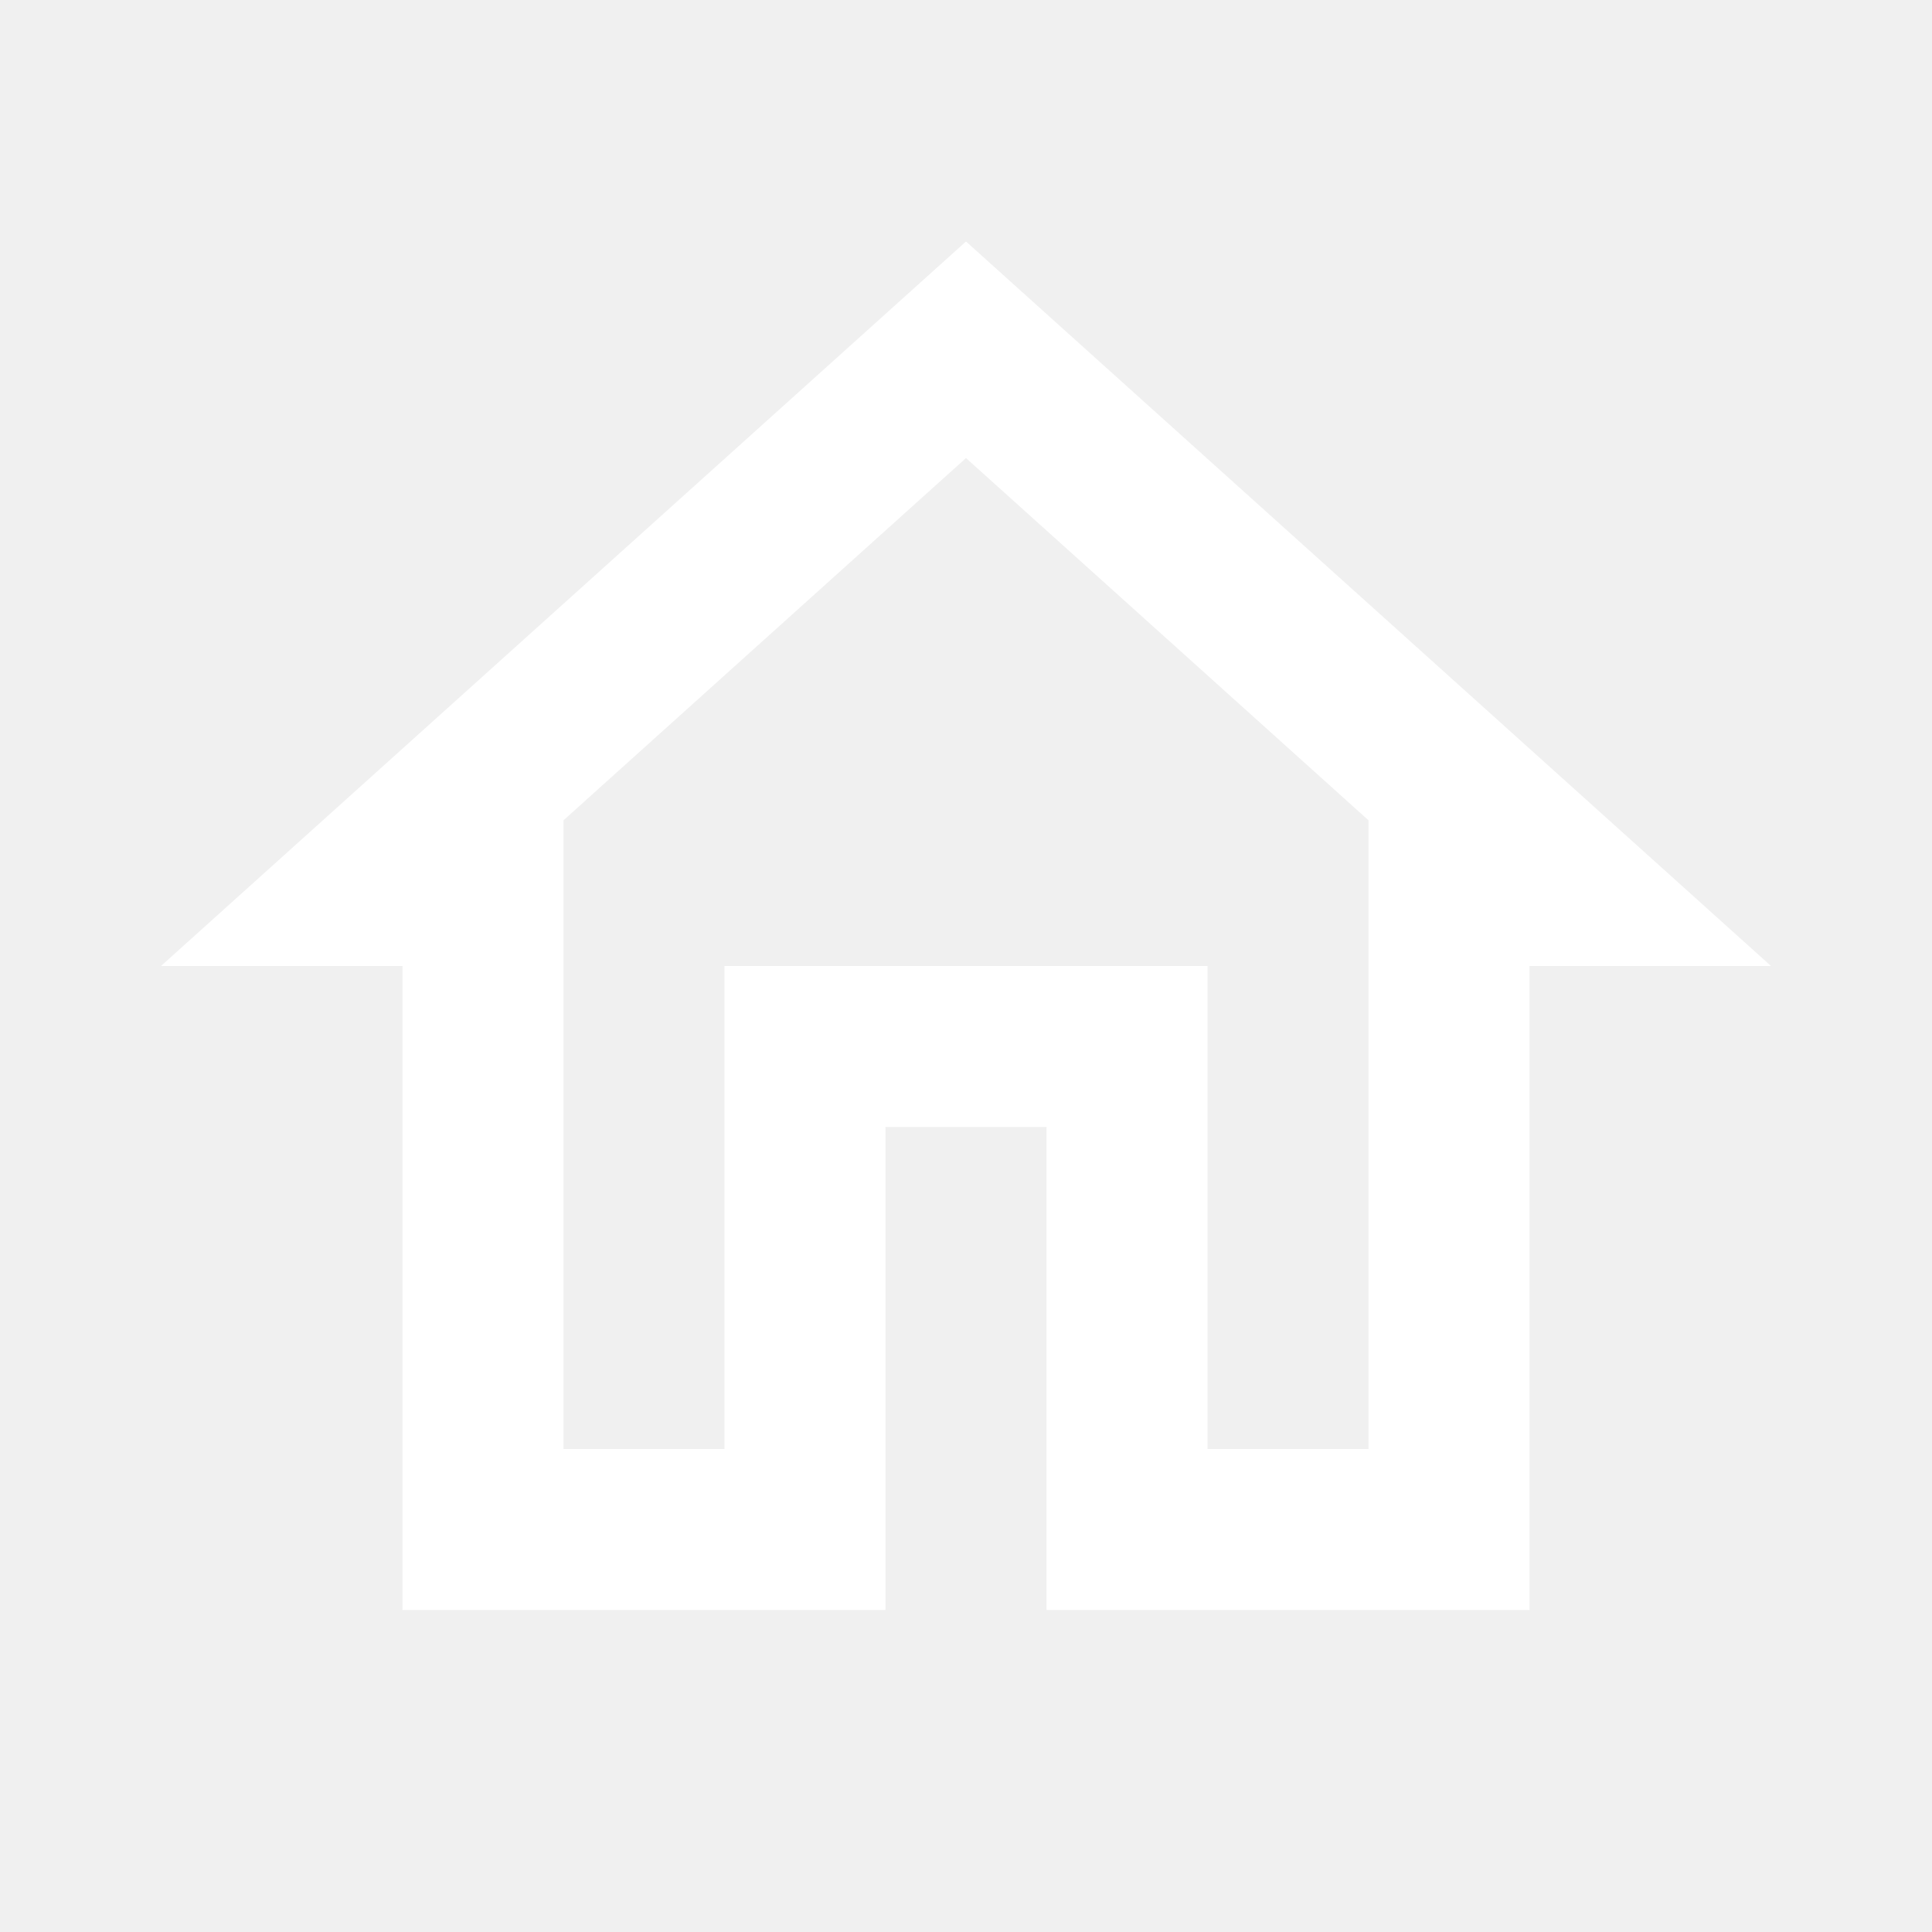
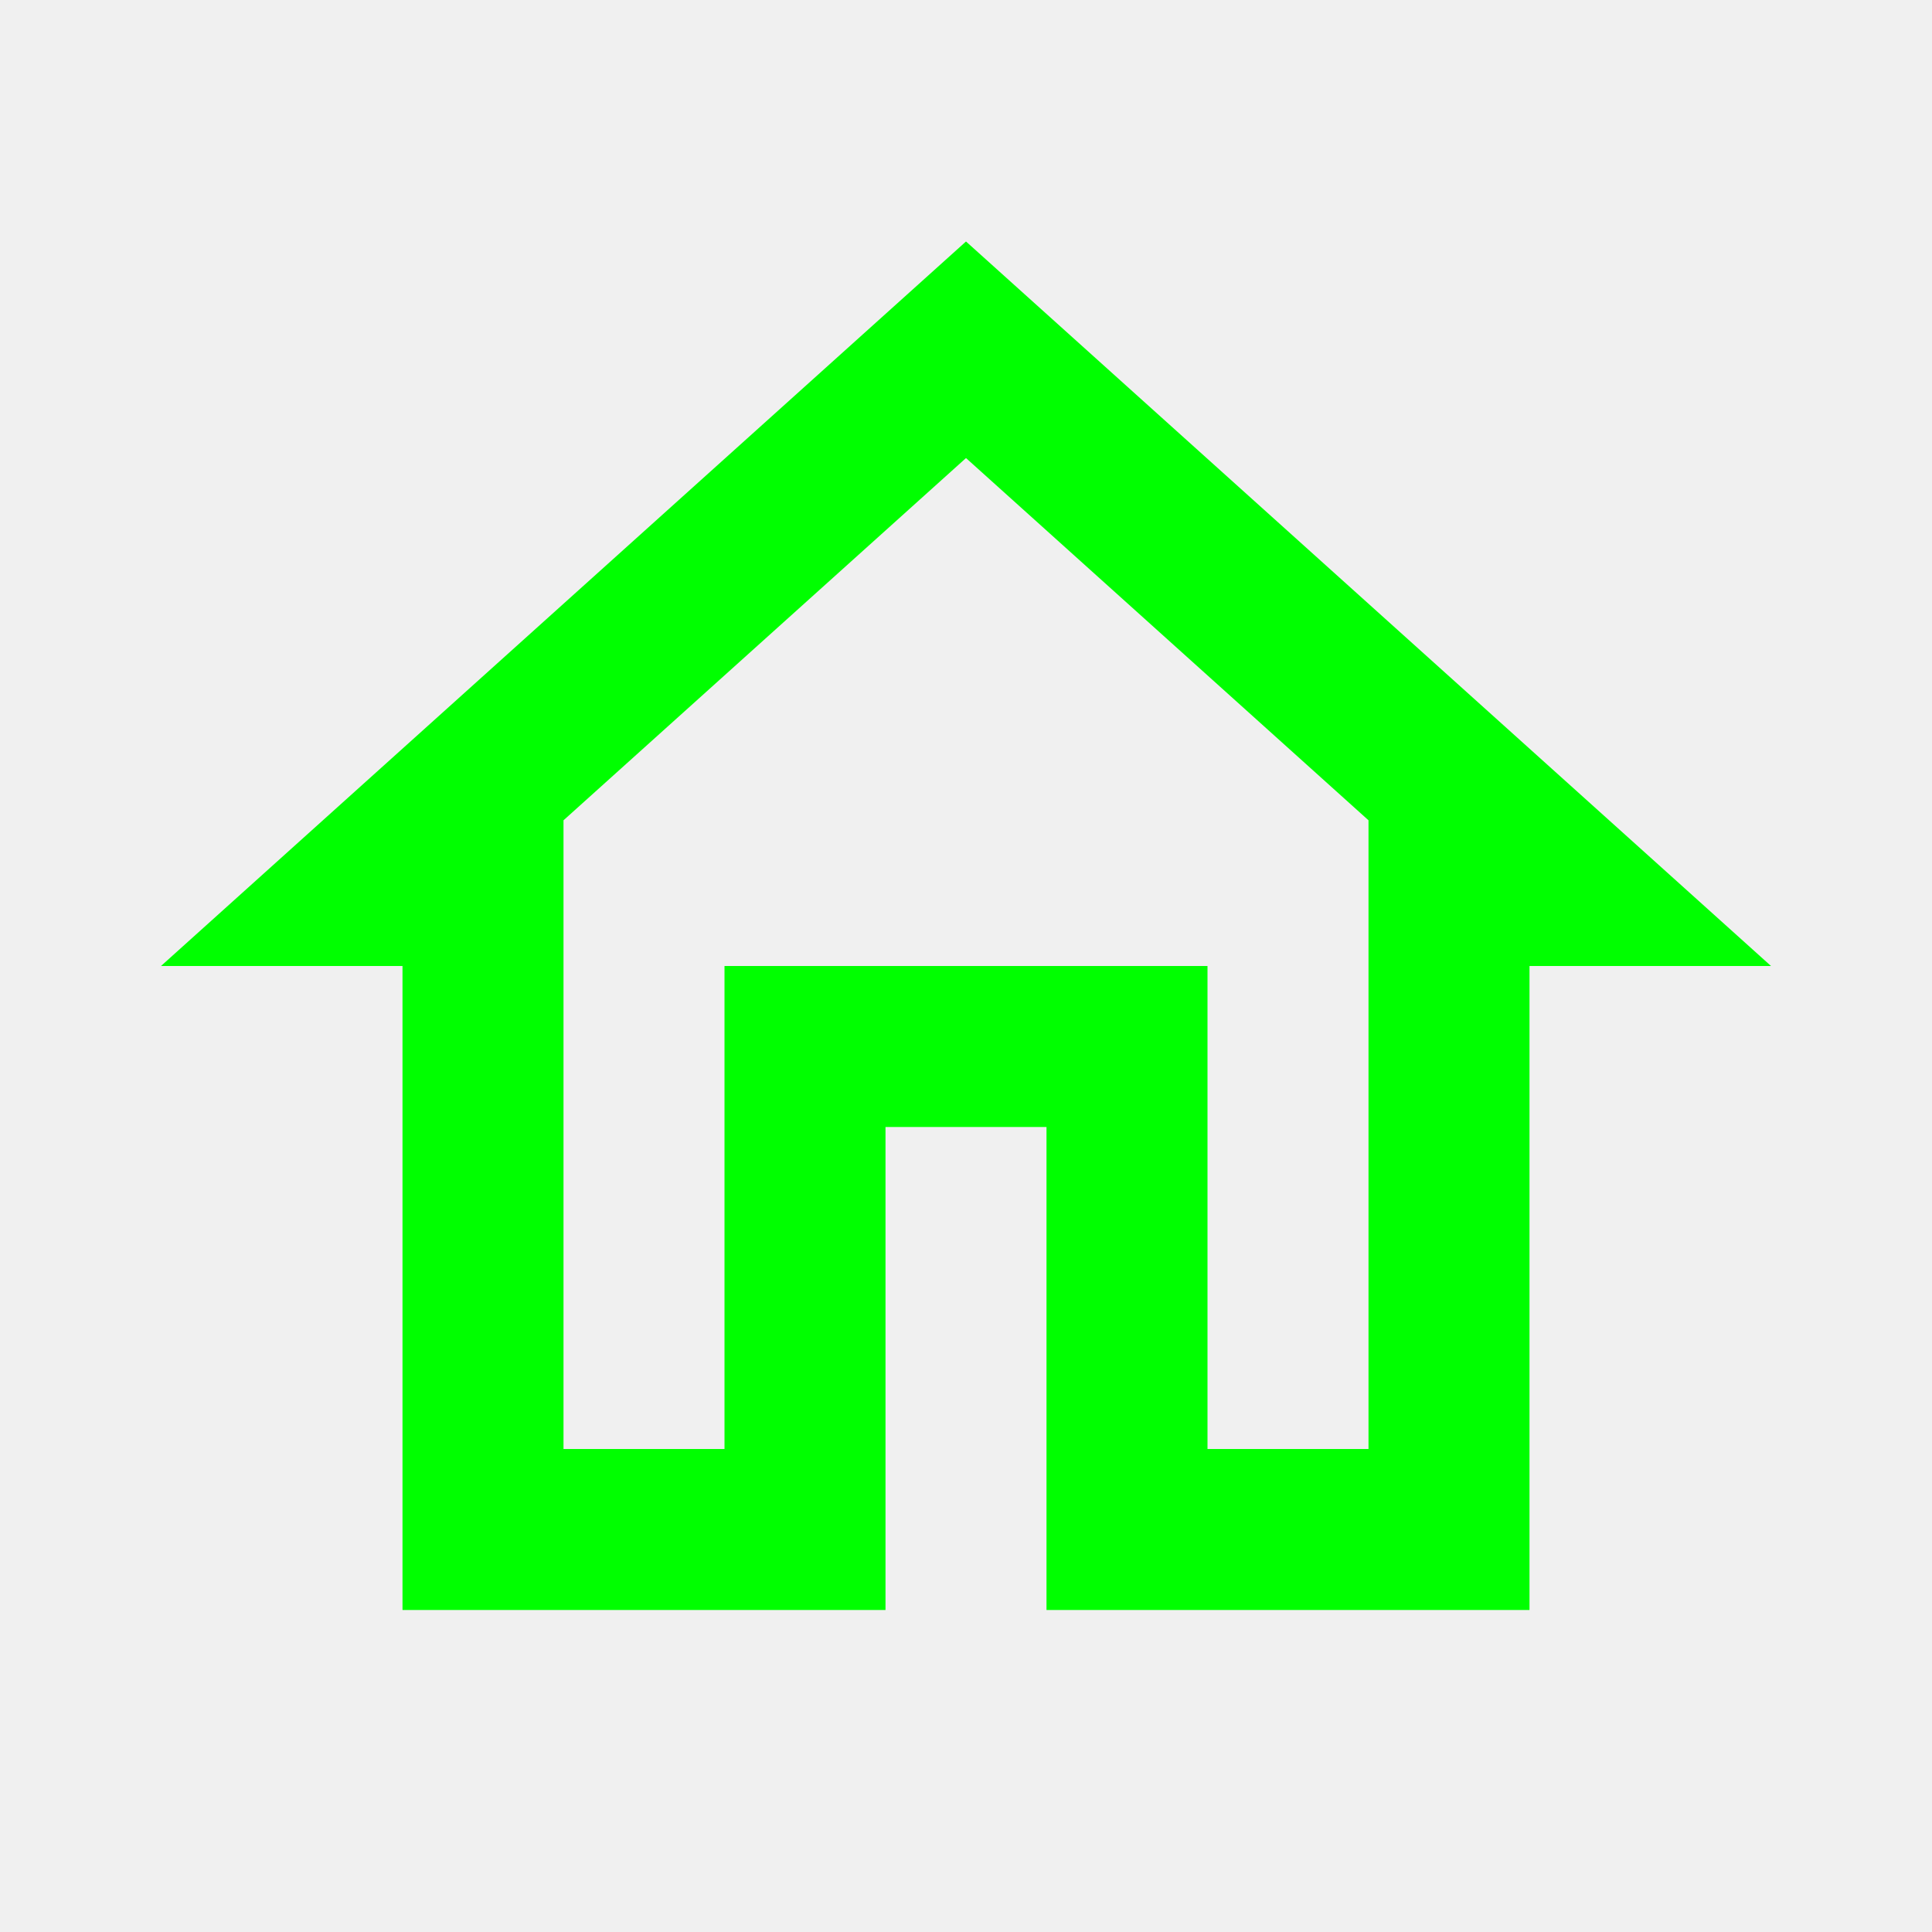
- <svg xmlns="http://www.w3.org/2000/svg" height="24px" viewBox="0 0 24 24" width="24px" fill="#fff">
+ <svg xmlns="http://www.w3.org/2000/svg" height="24px" viewBox="0 0 24 24" width="24px" fill="lime">
  <path d="M0 0h24v24H0V0z" fill="none" />
  <path d="M12 5.69l5 4.5V18h-2v-6H9v6H7v-7.81l5-4.5M12 3L2 12h3v8h6v-6h2v6h6v-8h3L12 3z" />
</svg>
